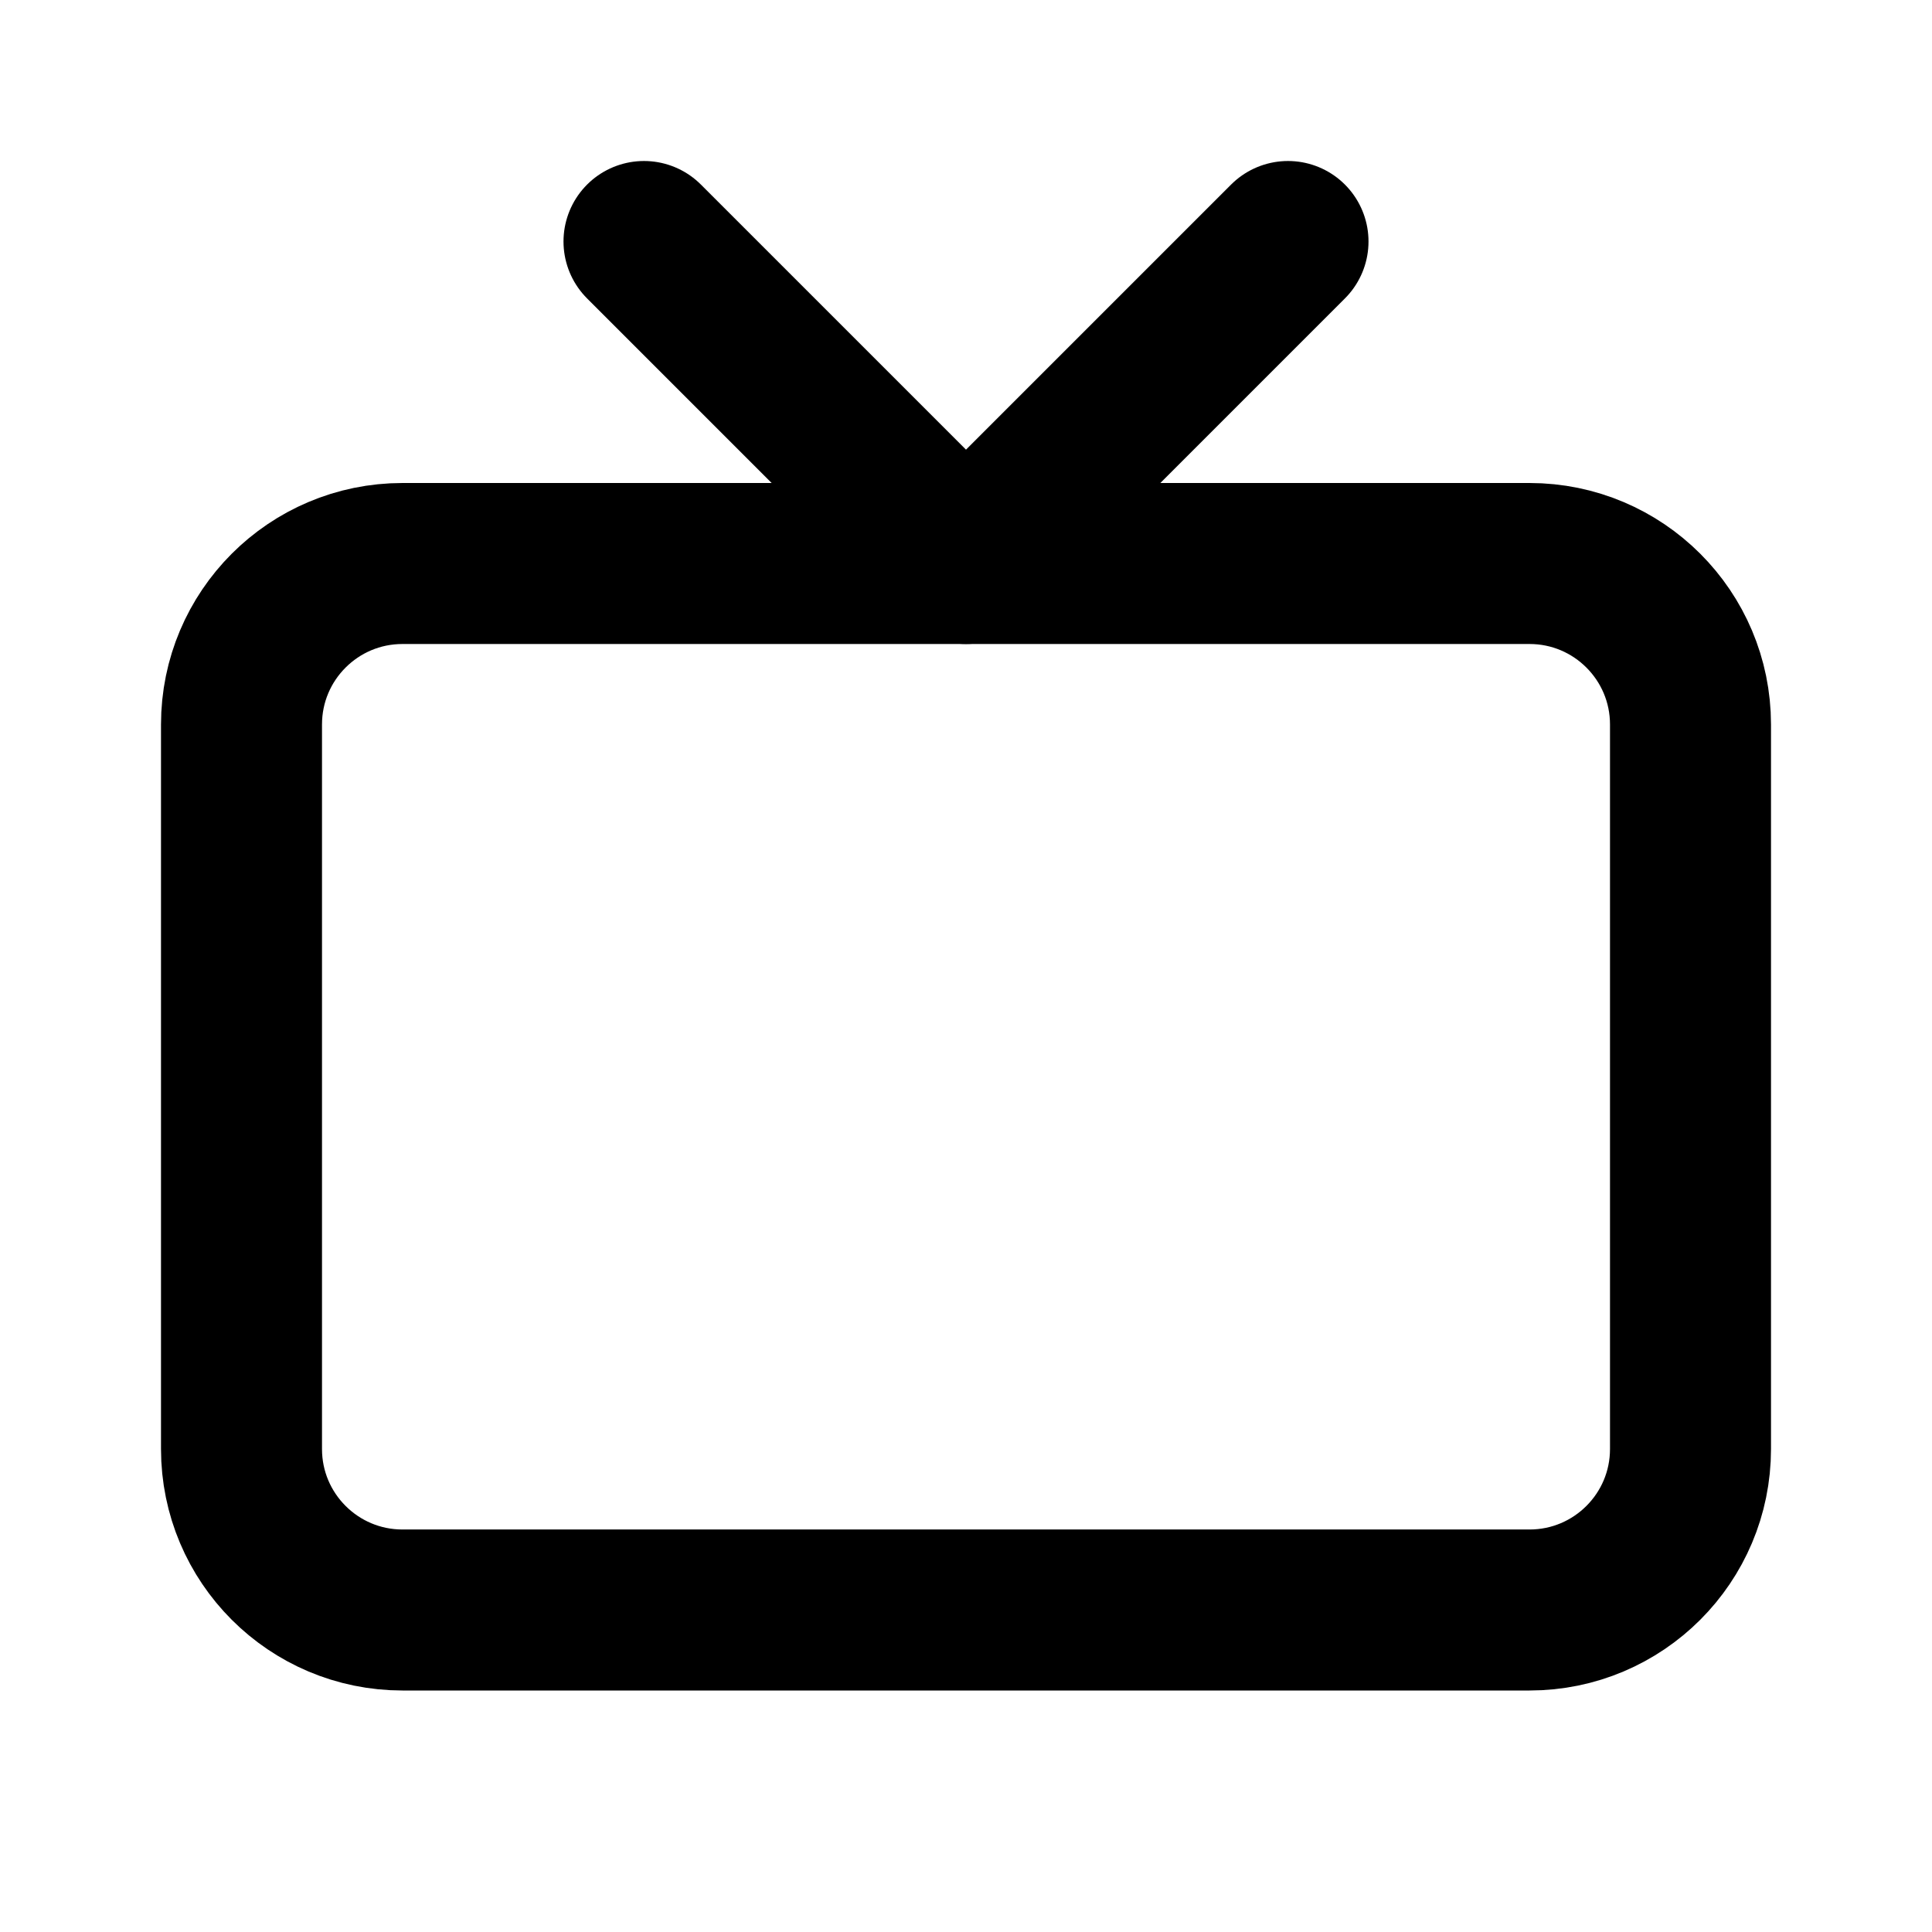
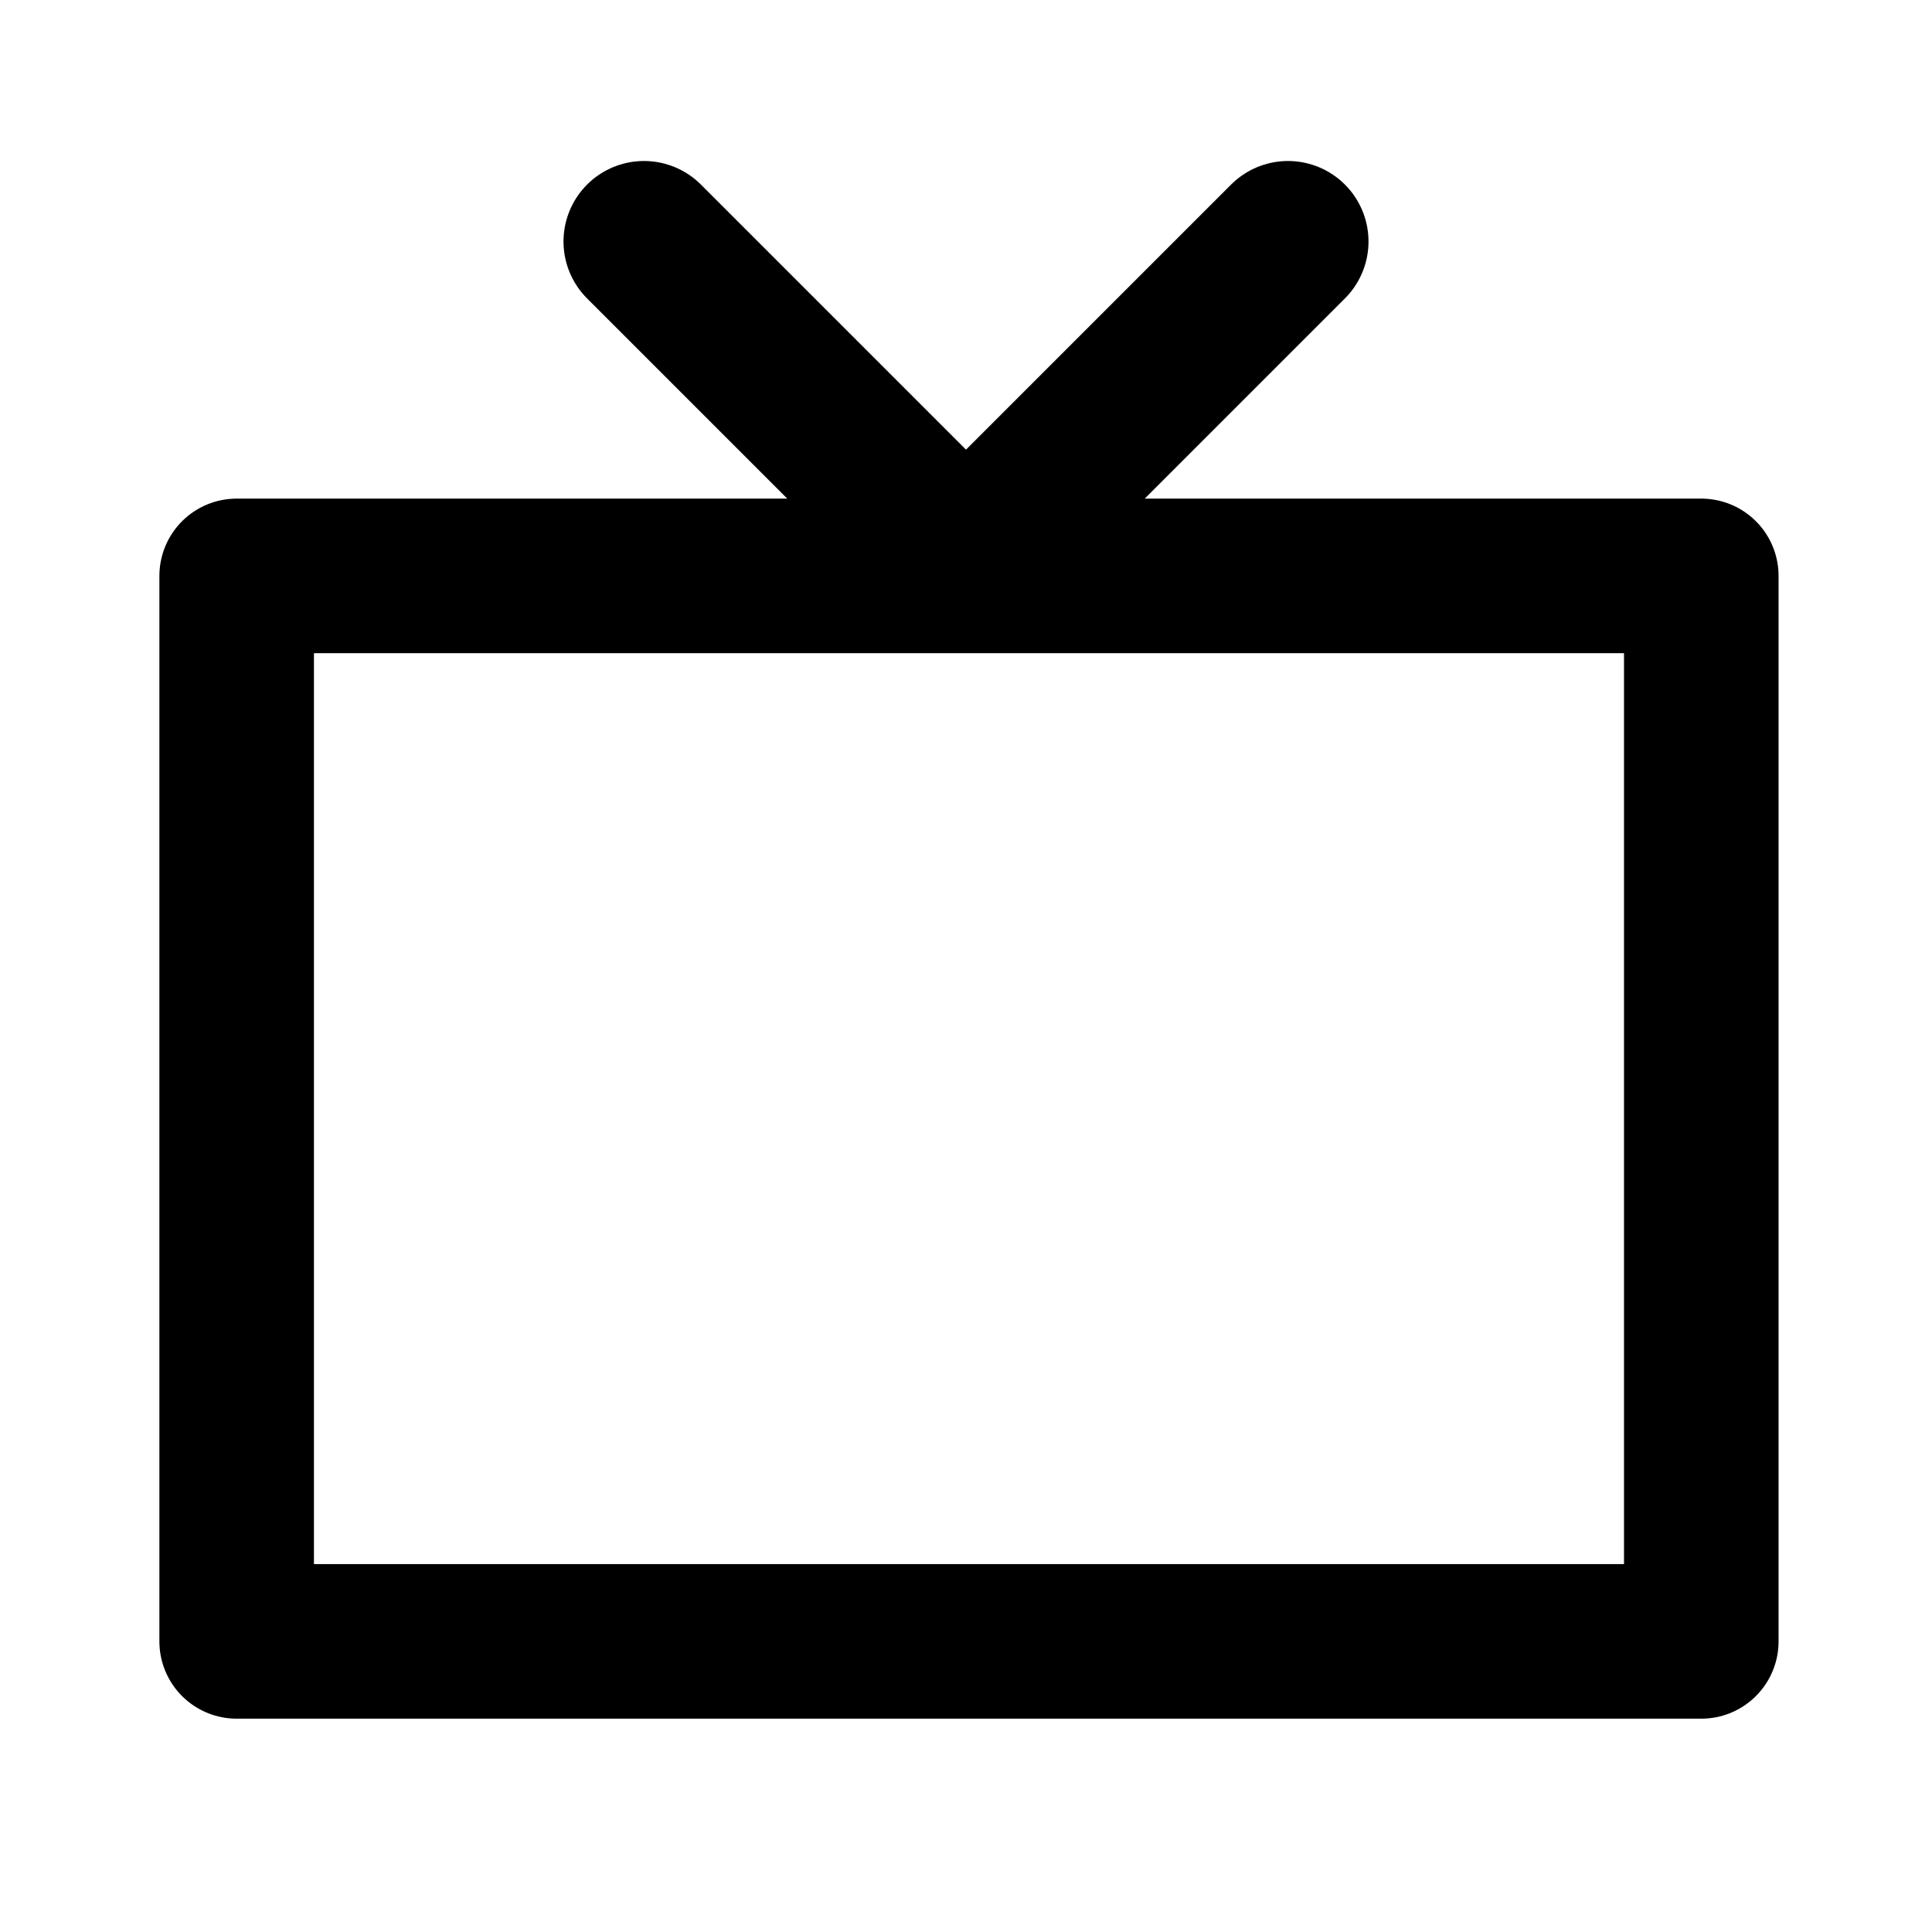
<svg xmlns="http://www.w3.org/2000/svg" width="1000" height="1000" viewBox="0 0 24 24" fill="none" stroke="currentColor" stroke-width="2" stroke-linecap="round" stroke-linejoin="round" class="icon icon-tabler icons-tabler-outline icon-tabler-device-tv" version="1.1" id="svg3">
  <defs id="defs3" />
+   <rect style="display:inline;fill:none;stroke:#000000;stroke-width:1.92;stroke-linecap:round;stroke-linejoin:round;paint-order:markers stroke fill;stroke-dasharray:none" id="rect1" width="18.194" height="13.236" x="2.94" y="7.154" />
  <path stroke="none" d="M 0,0 H 24 V 24 H 0 Z" fill="none" id="path1" />
-   <path d="M 3,7 M 3,9 A 2,2 0 0 1 5,7 h 14 a 2,2 0 0 1 2,2 v 9 a 2,2 0 0 1 -2,2 H 5 A 2,2 0 0 1 3,18 Z" id="path2" />
  <path d="M 16,3 12,7 8,3" id="path3" />
</svg>
